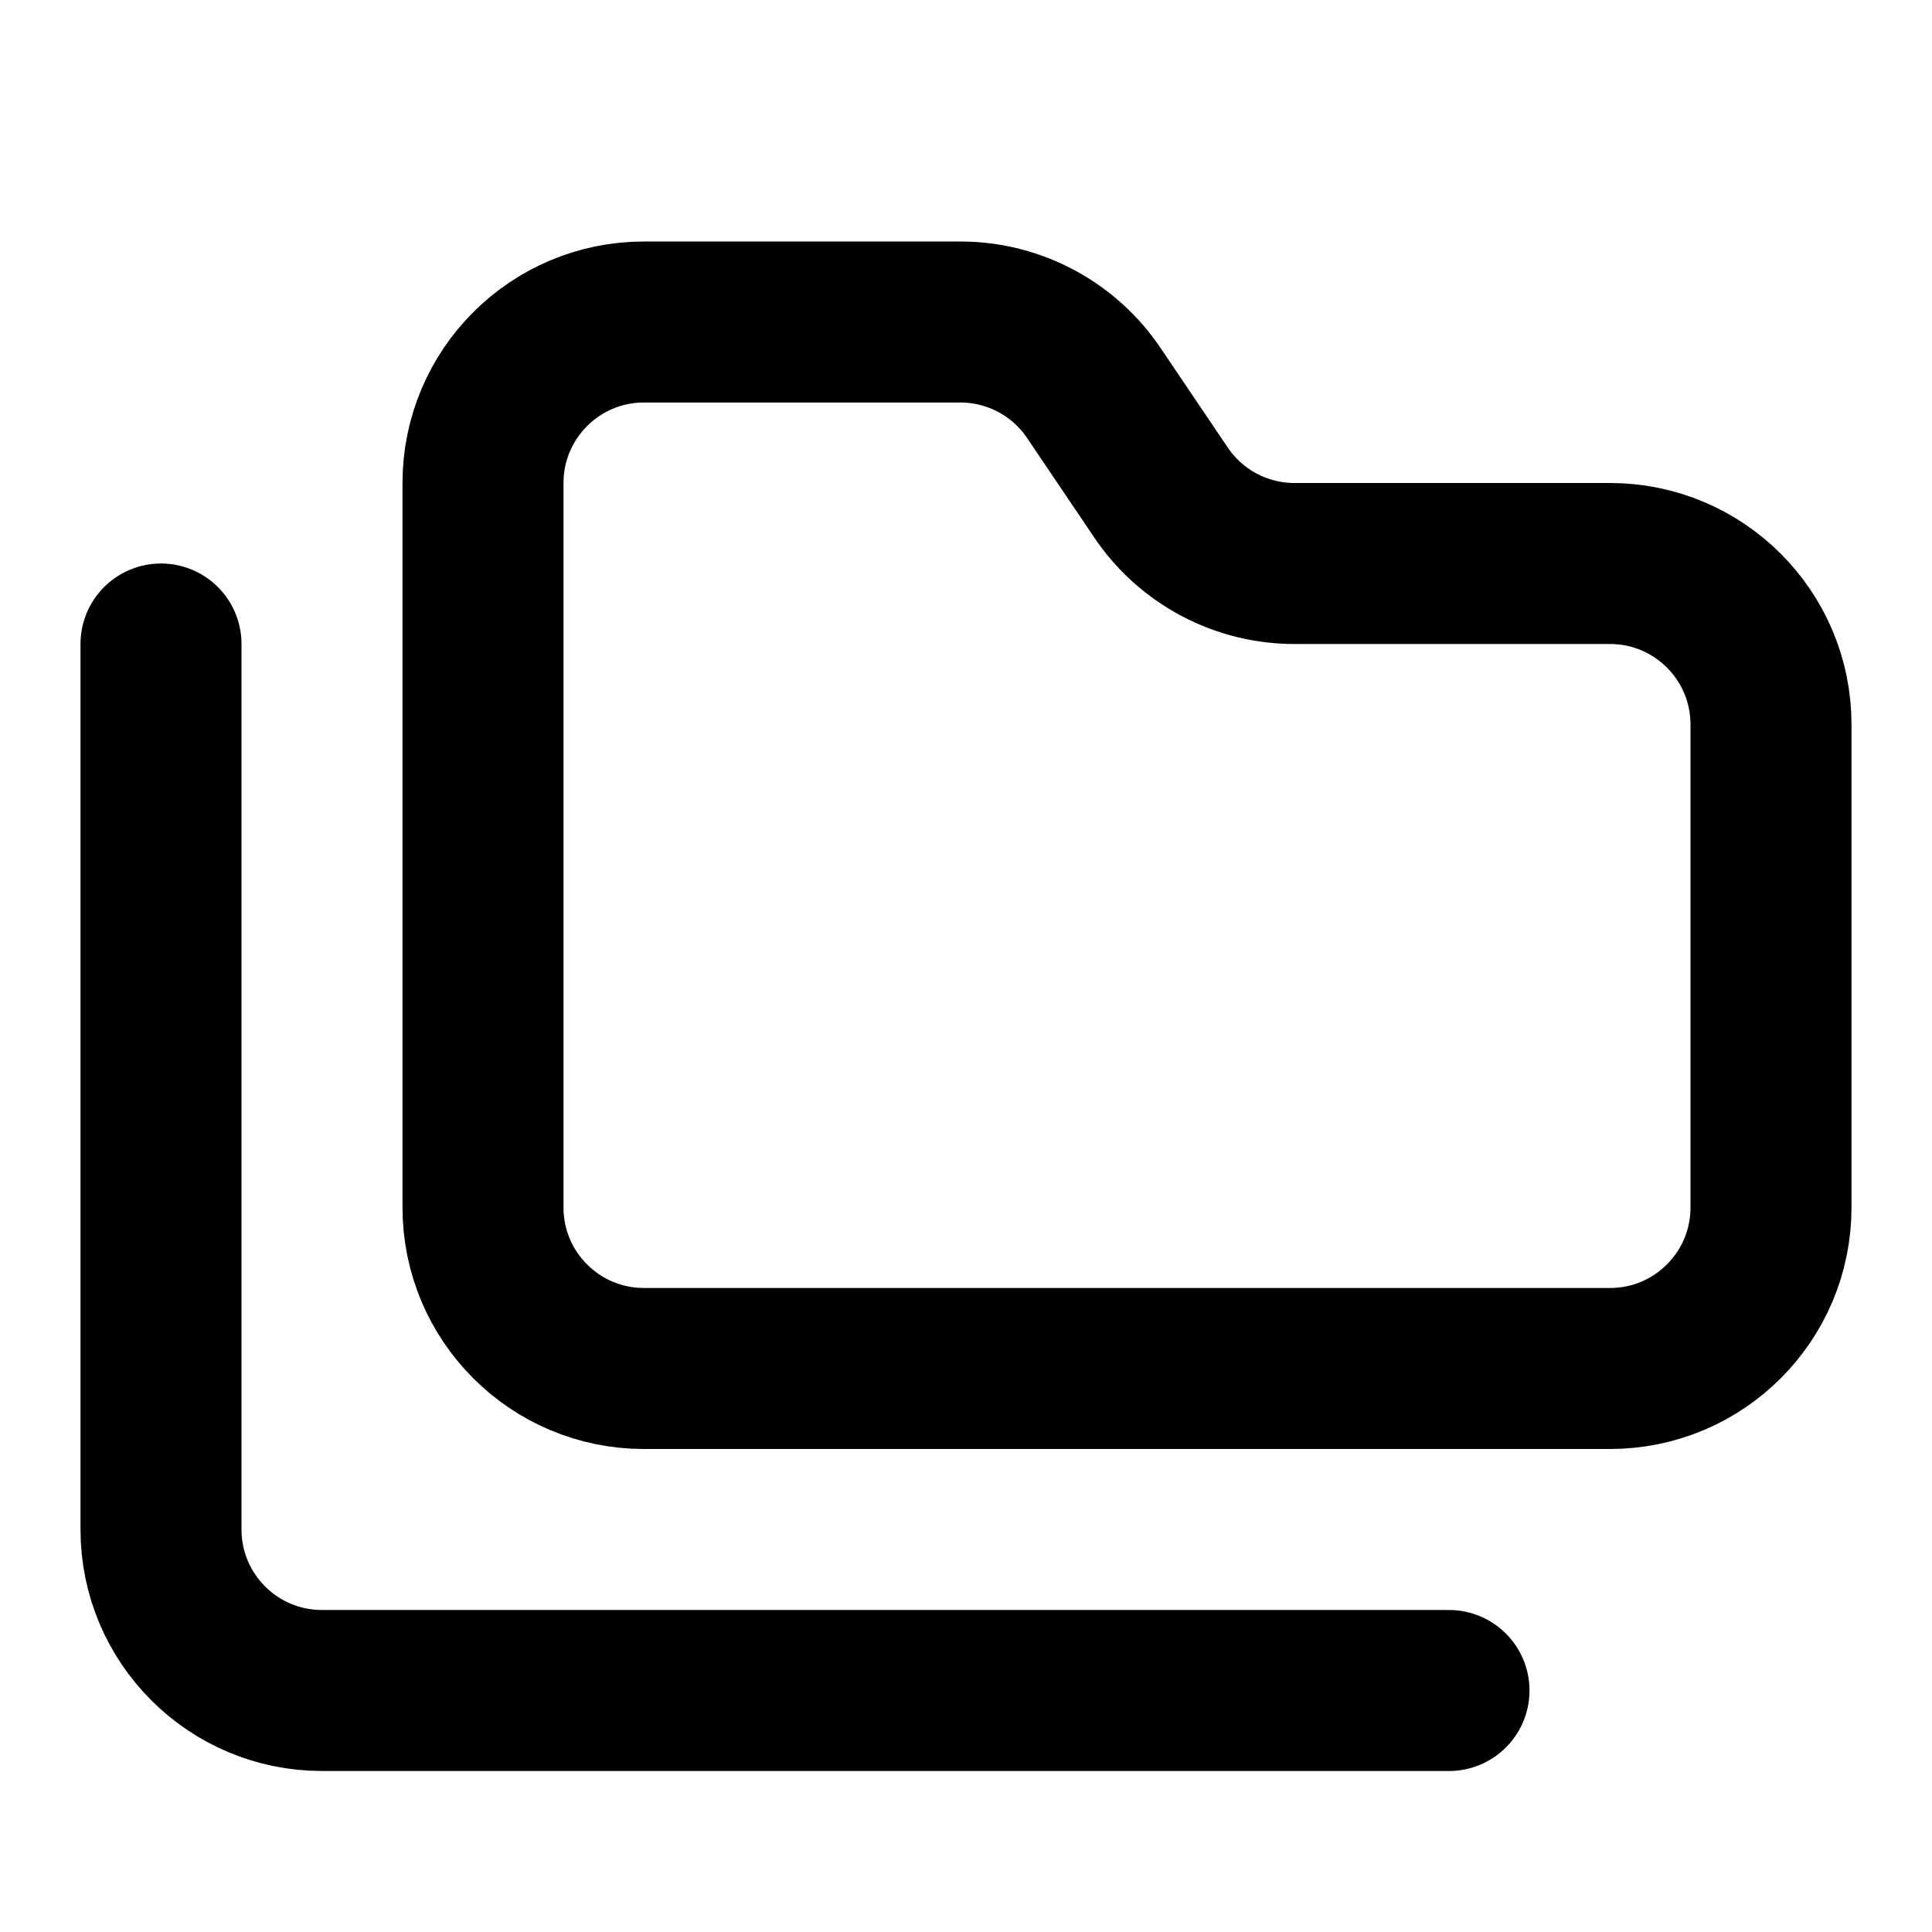
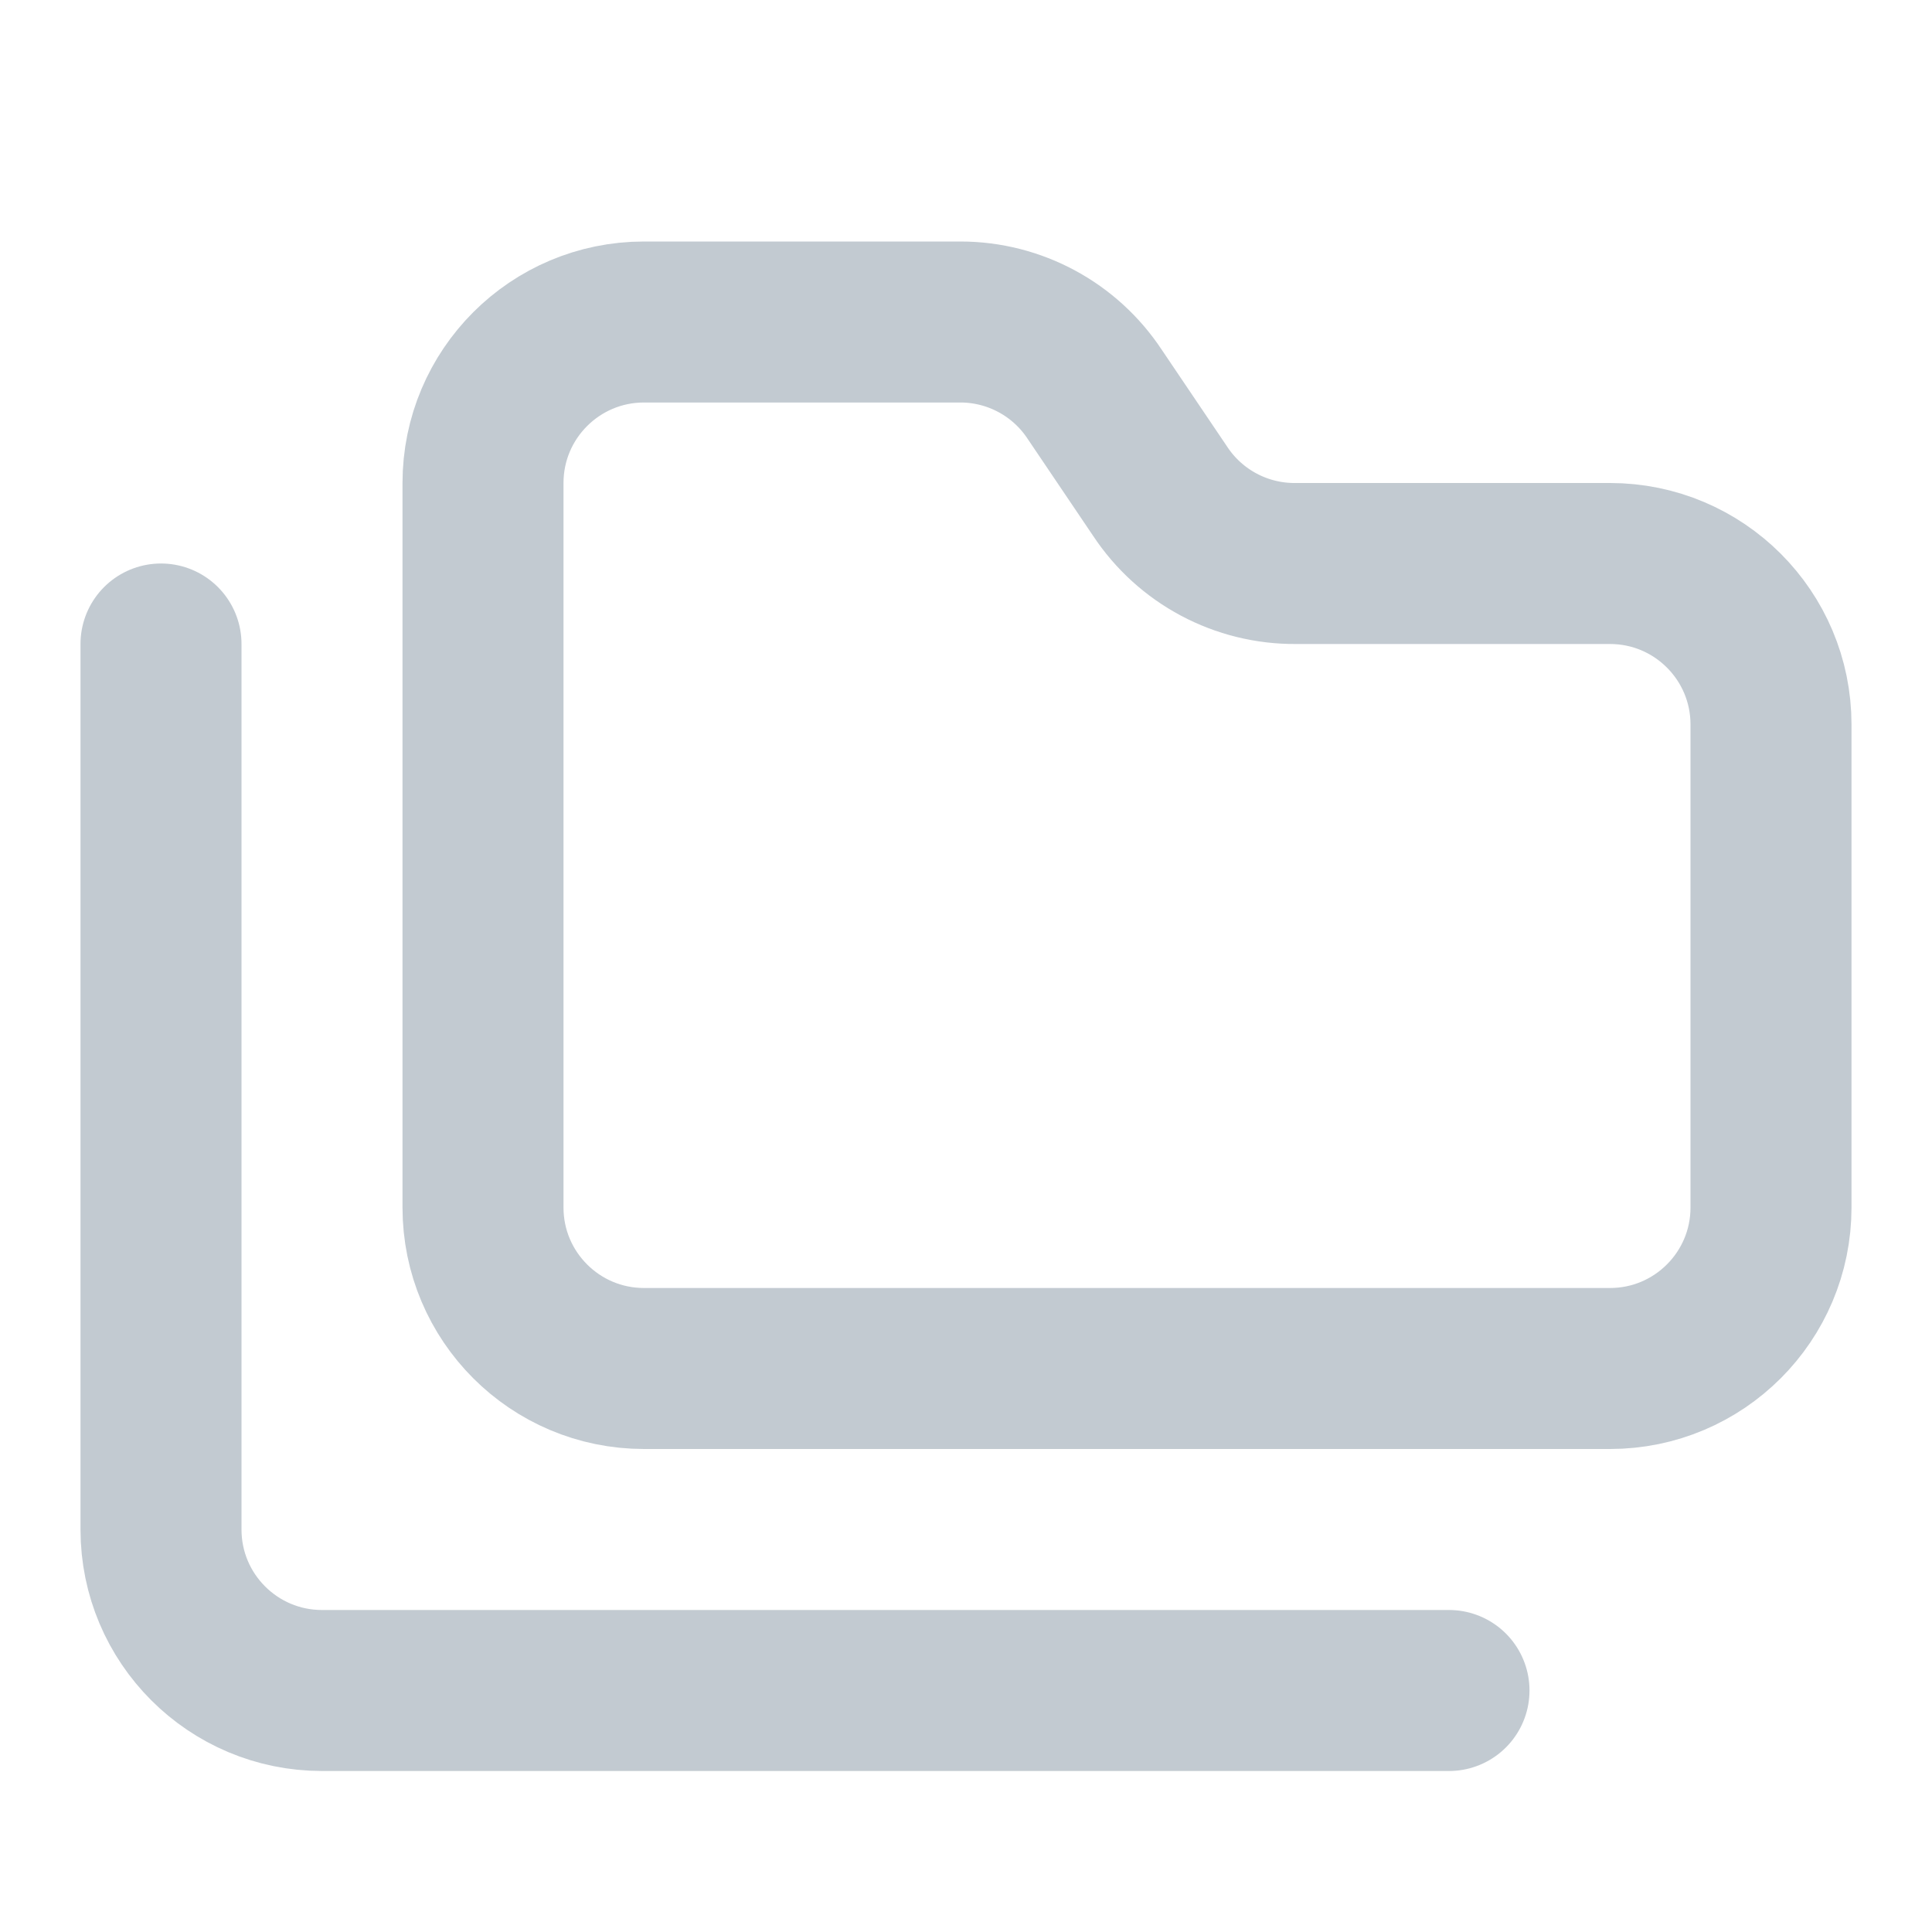
- <svg xmlns="http://www.w3.org/2000/svg" width="24" height="24" viewBox="0 0 24 24" fill="none" stroke="currentColor" stroke-width="2" stroke-linecap="round" stroke-linejoin="round">
+ <svg xmlns="http://www.w3.org/2000/svg" width="24" height="24" viewBox="0 0 24 24" fill="none" stroke="#c2cad1" stroke-width="2" stroke-linecap="round" stroke-linejoin="round">
  <path d="M20 17a2 2 0 0 0 2-2V9a2 2 0 0 0-2-2h-3.9a2 2 0 0 1-1.69-.9l-.81-1.2a2 2 0 0 0-1.67-.9H8a2 2 0 0 0-2 2v9a2 2 0 0 0 2 2Z" />
  <path d="M2 8v11a2 2 0 0 0 2 2h14" />
</svg>
